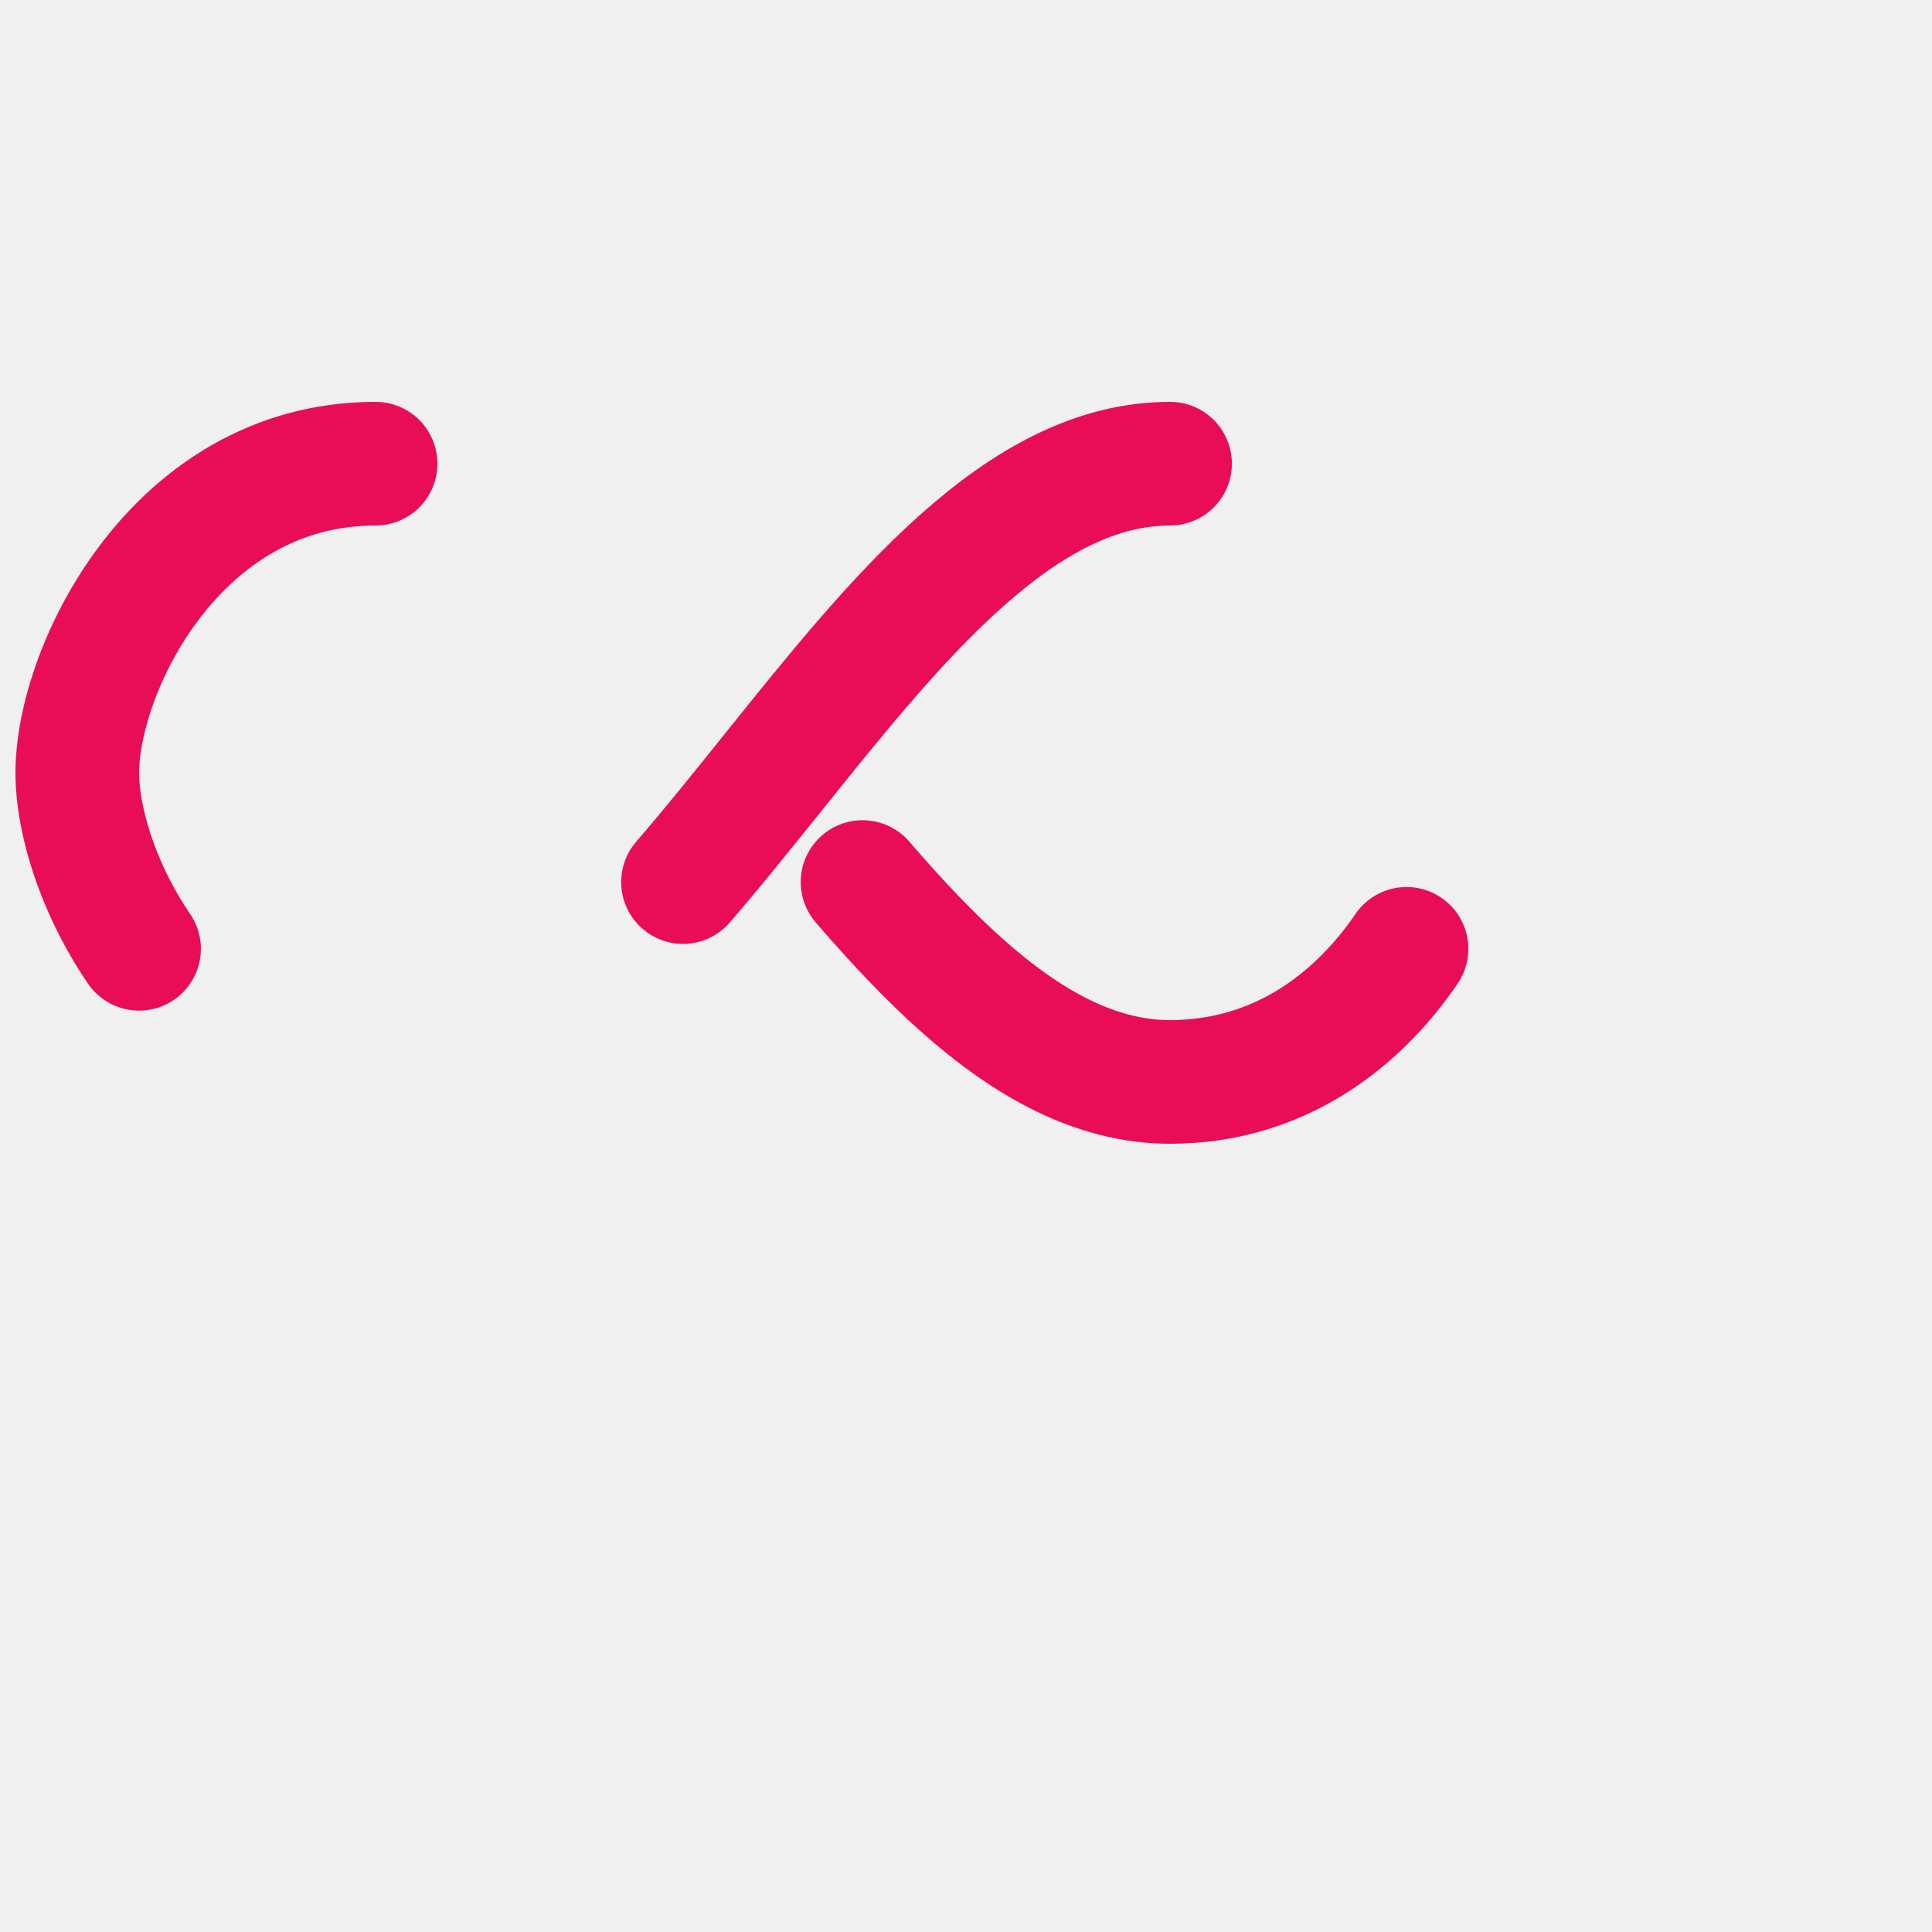
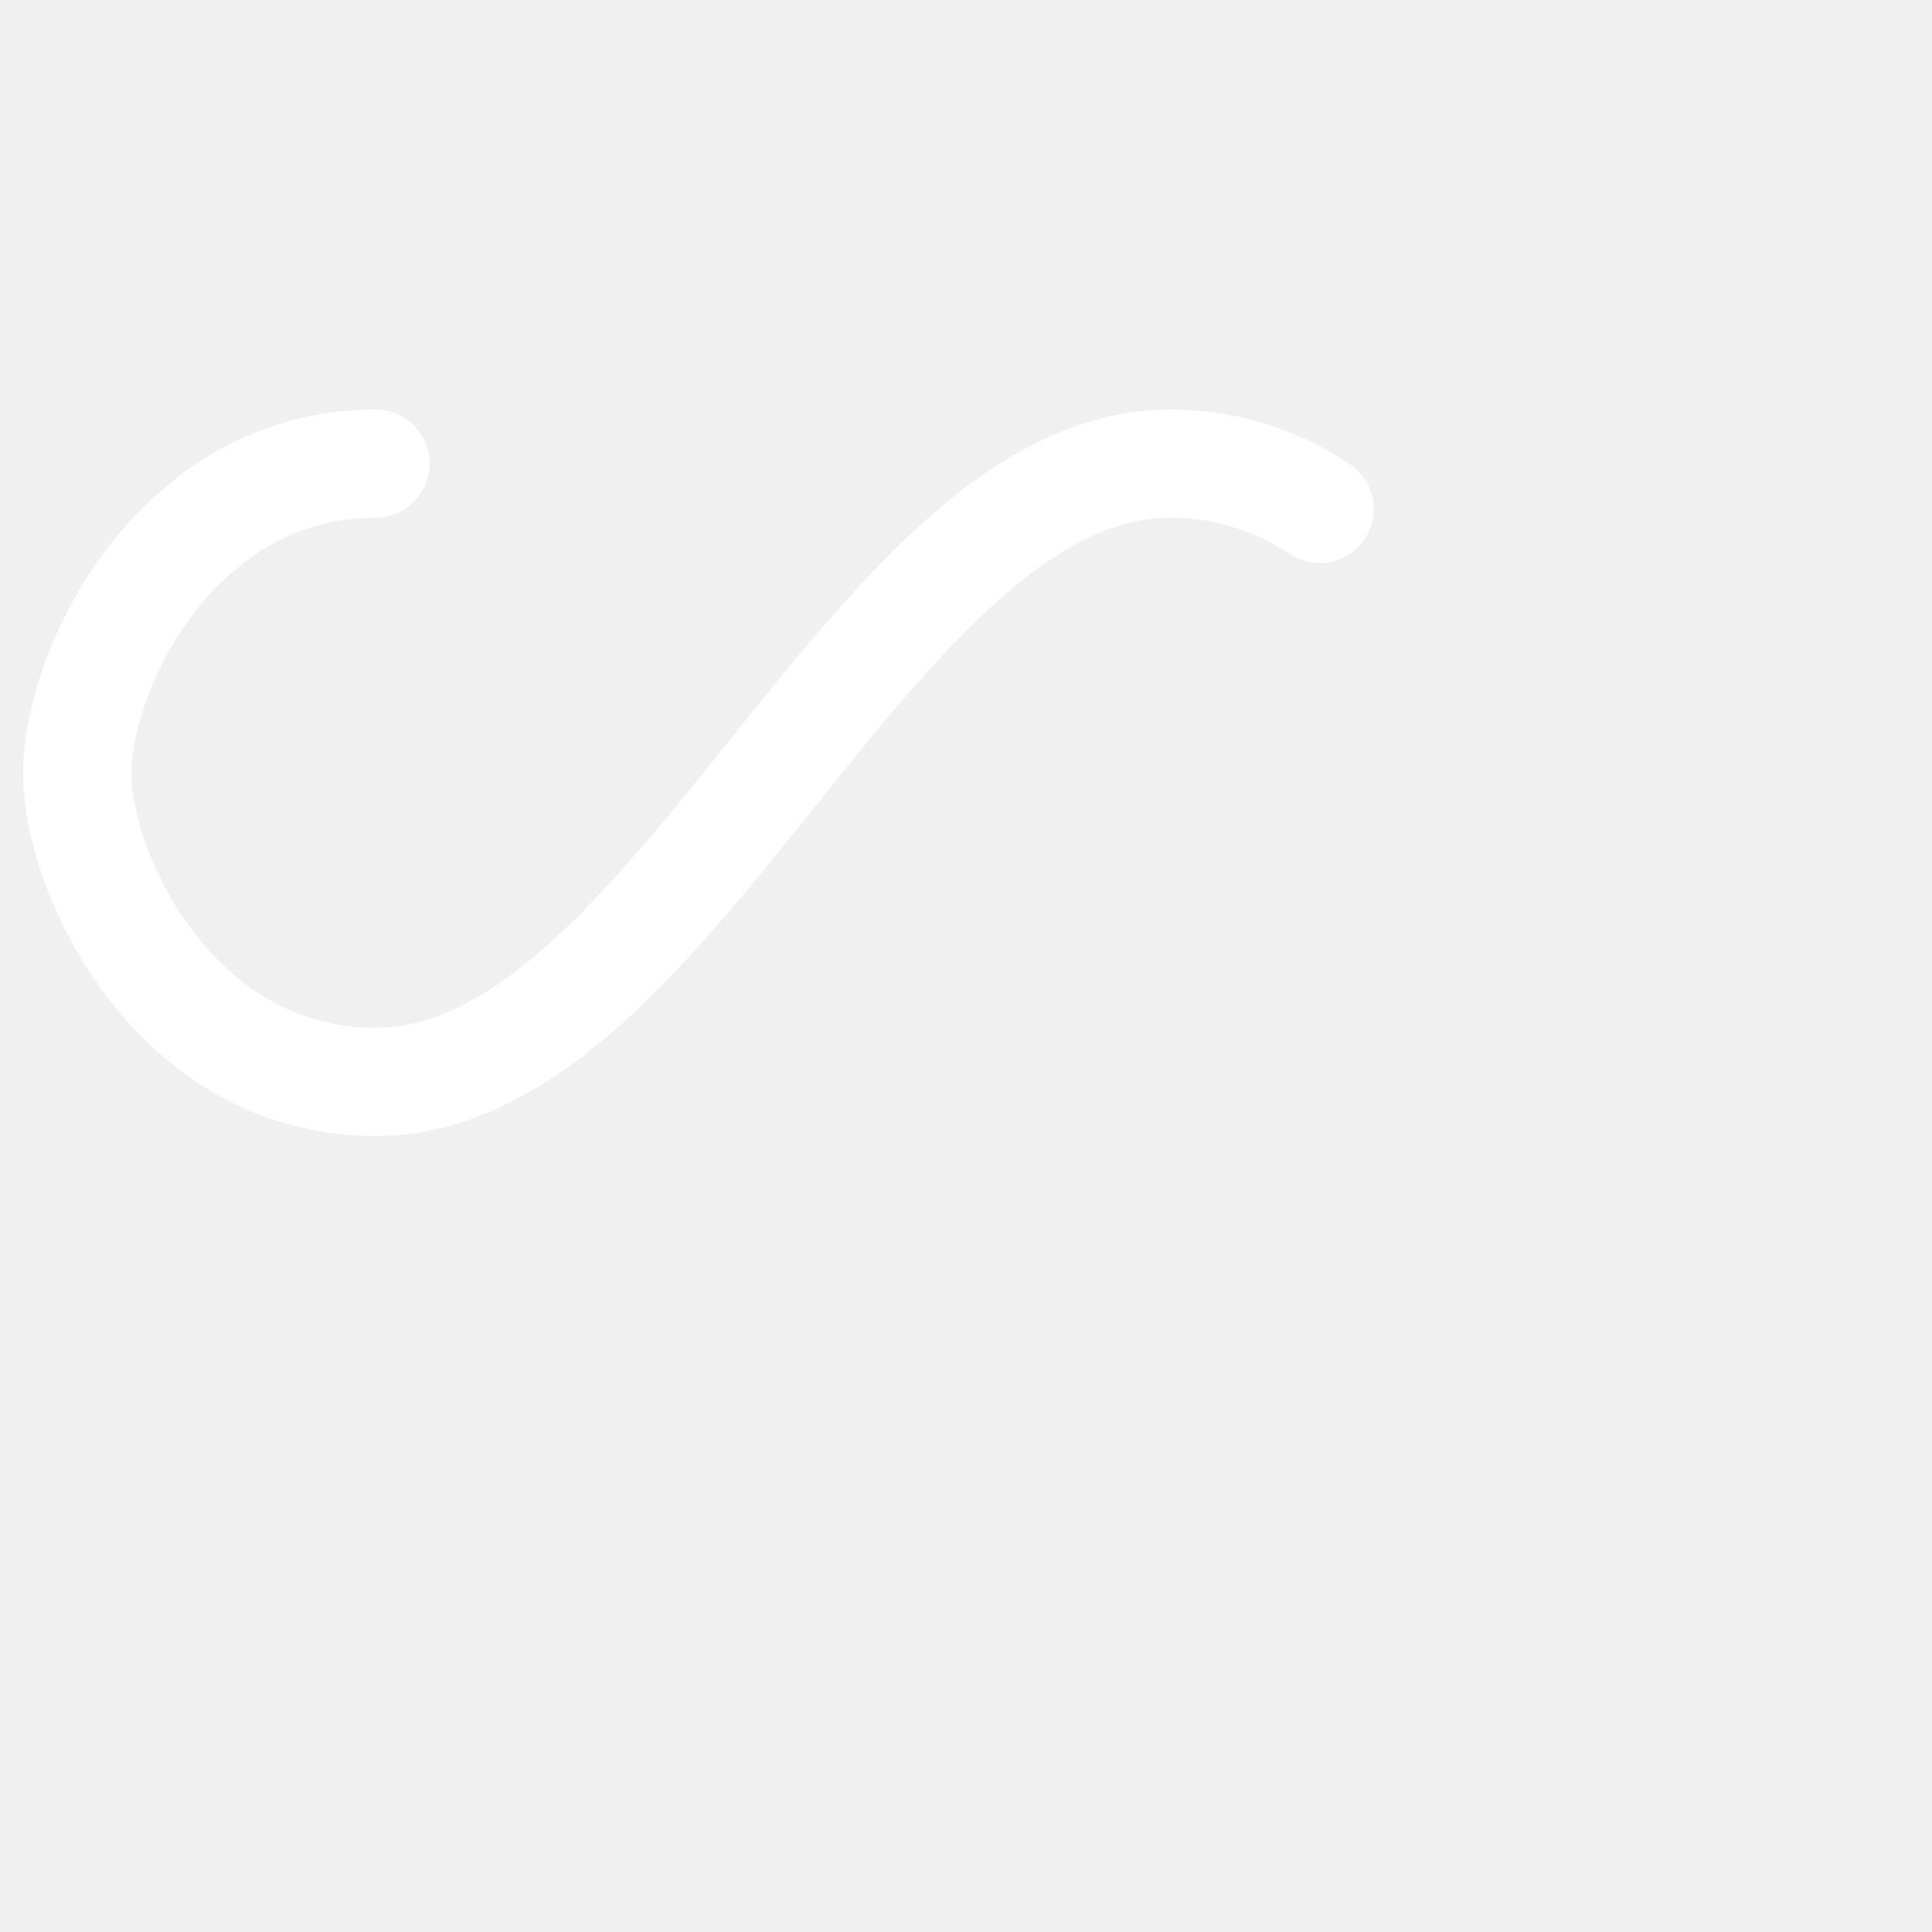
- <svg xmlns="http://www.w3.org/2000/svg" style="margin: auto; background: rgb(255, 255, 255); display: block; shape-rendering: auto;" width="200px" height="200px" viewBox="0 0 100 100" preserveAspectRatio="xMidYMid">
-   <path fill="none" stroke="#e90c59" stroke-width="8" stroke-dasharray="42.765 42.765" d="M24.3 30C11.4 30 5 43.3 5 50s6.4 20 19.3 20c19.3 0 32.1-40 51.4-40 C88.6 30 95 43.3 95 50s-6.4 20-19.3 20C56.4 70 43.6 30 24.3 30z" stroke-linecap="round" style="transform:scale(0.8);transform-origin:50px 50px">
-     <animate attributeName="stroke-dashoffset" repeatCount="indefinite" dur="1s" keyTimes="0;1" values="0;256.589" />
+ <svg xmlns="http://www.w3.org/2000/svg" style="margin: auto; background: none; display: block; shape-rendering: auto;" width="200px" height="200px" viewBox="0 0 100 100" preserveAspectRatio="xMidYMid">
+   <path fill="none" stroke="#ffffff" stroke-width="7" stroke-dasharray="138.558 118.031" d="M24.3 30C11.4 30 5 43.3 5 50s6.4 20 19.3 20c19.3 0 32.1-40 51.4-40 C88.6 30 95 43.3 95 50s-6.4 20-19.3 20C56.4 70 43.6 30 24.3 30z" stroke-linecap="round" style="transform:scale(0.8);transform-origin:50px 50px">
+     <animate attributeName="stroke-dashoffset" repeatCount="indefinite" dur="1.538s" keyTimes="0;1" values="0;256.589" />
  </path>
</svg>
